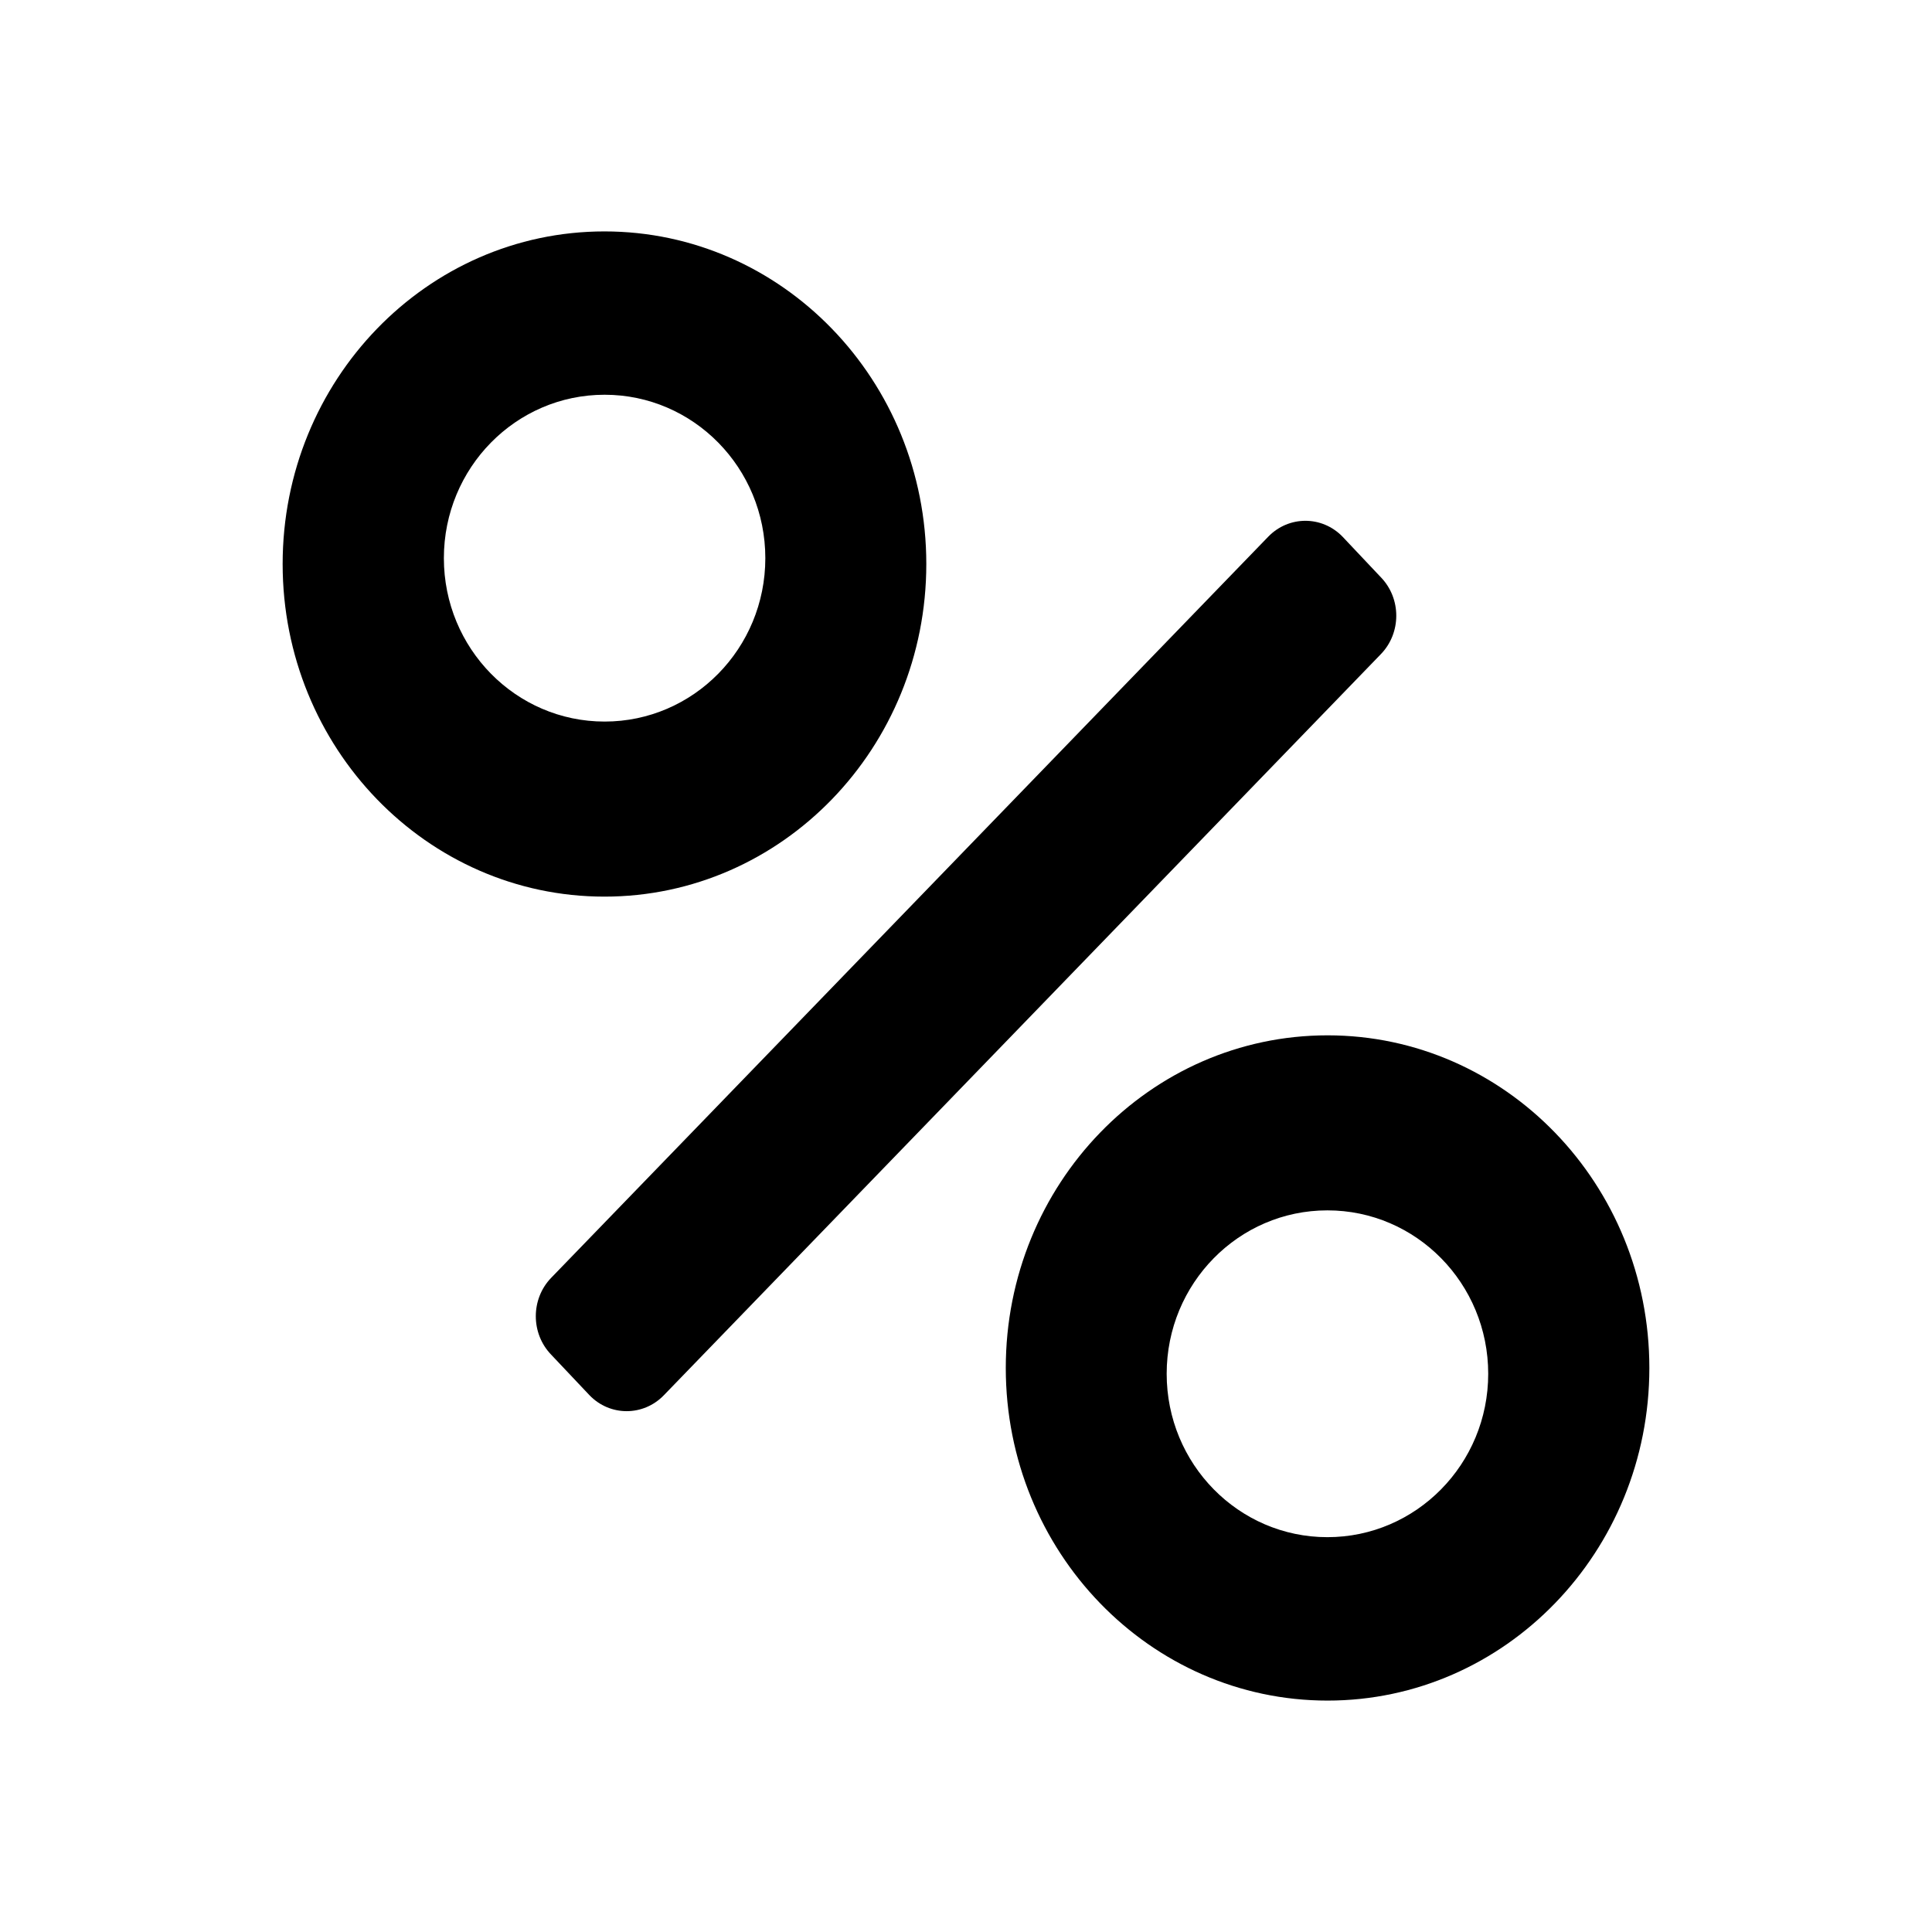
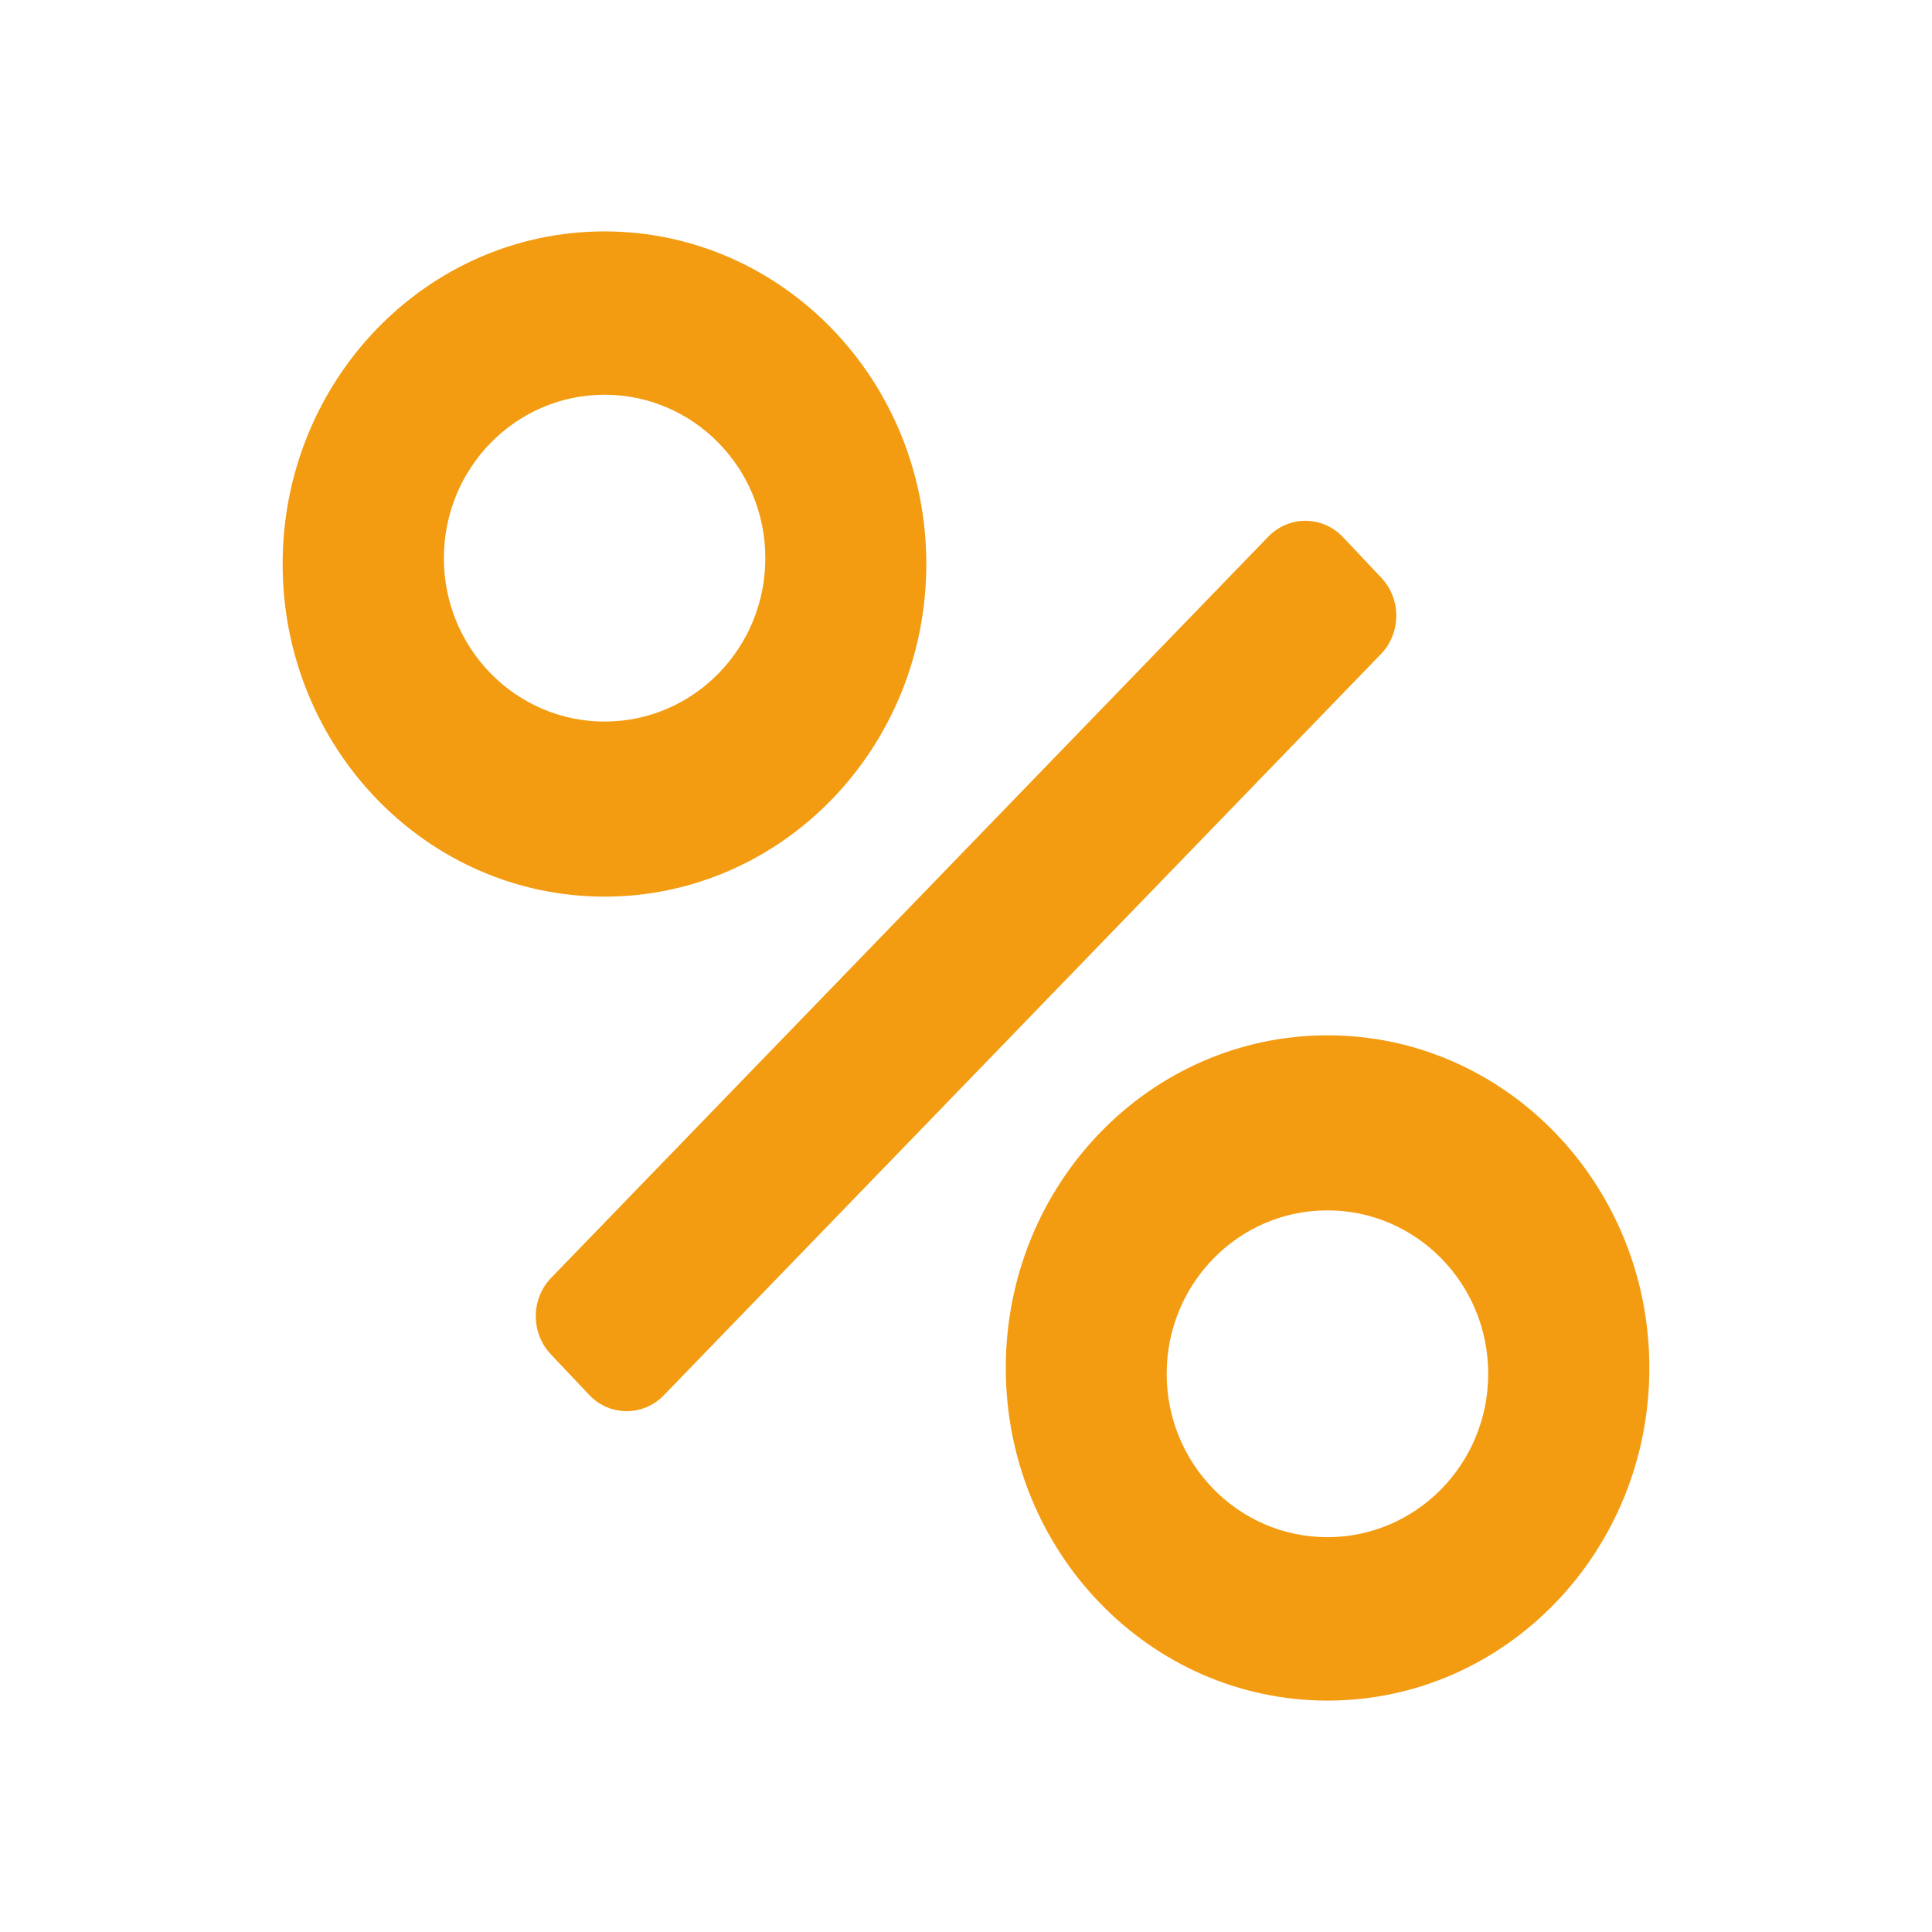
- <svg xmlns="http://www.w3.org/2000/svg" version="1.1" id="Layer_1" x="0px" y="0px" width="500px" height="500px" viewBox="0 0 500 500" enable-background="new 0 0 500 500" xml:space="preserve">
+ <svg xmlns="http://www.w3.org/2000/svg" version="1.1" id="Layer_1" x="0px" y="0px" width="500px" height="500px" viewBox="0 0 500 500" enable-background="new 0 0 500 500" xml:space="preserve" fill="#F39C11">
  <path d="M239.727,145.962c0-47.533-37.304-86.073-83.301-86.073c-45.975,0-83.278,38.54-83.278,86.073  c0,47.544,37.303,86.084,83.278,86.084C202.423,232.046,239.727,193.506,239.727,145.962z M114.874,144.453  c0-23.358,18.619-42.293,41.596-42.293c22.987,0,41.596,18.935,41.596,42.293c0,23.353-18.608,42.288-41.596,42.288  C133.493,186.74,114.874,167.806,114.874,144.453z" />
  <path d="M357.366,149.399l-9.914-10.502c-5.316-5.491-13.923-5.48-19.239,0.005L142.645,330.696c-5.306,5.491-5.306,14.392,0,19.894  l9.925,10.503c5.295,5.49,13.923,5.49,19.24-0.011l185.557-191.79C362.684,163.802,362.684,154.89,357.366,149.399z" />
  <path d="M343.574,267.943c-45.997,0-83.279,38.534-83.279,86.09c0,47.533,37.282,86.078,83.279,86.078s83.278-38.557,83.278-86.078  C426.853,306.478,389.571,267.943,343.574,267.943z M343.53,397.818c-22.987,0-41.596-18.936-41.596-42.282  c0-23.369,18.63-42.304,41.596-42.293c22.987-0.011,41.618,18.924,41.618,42.293C385.148,378.883,366.518,397.818,343.53,397.818z" />
</svg>
